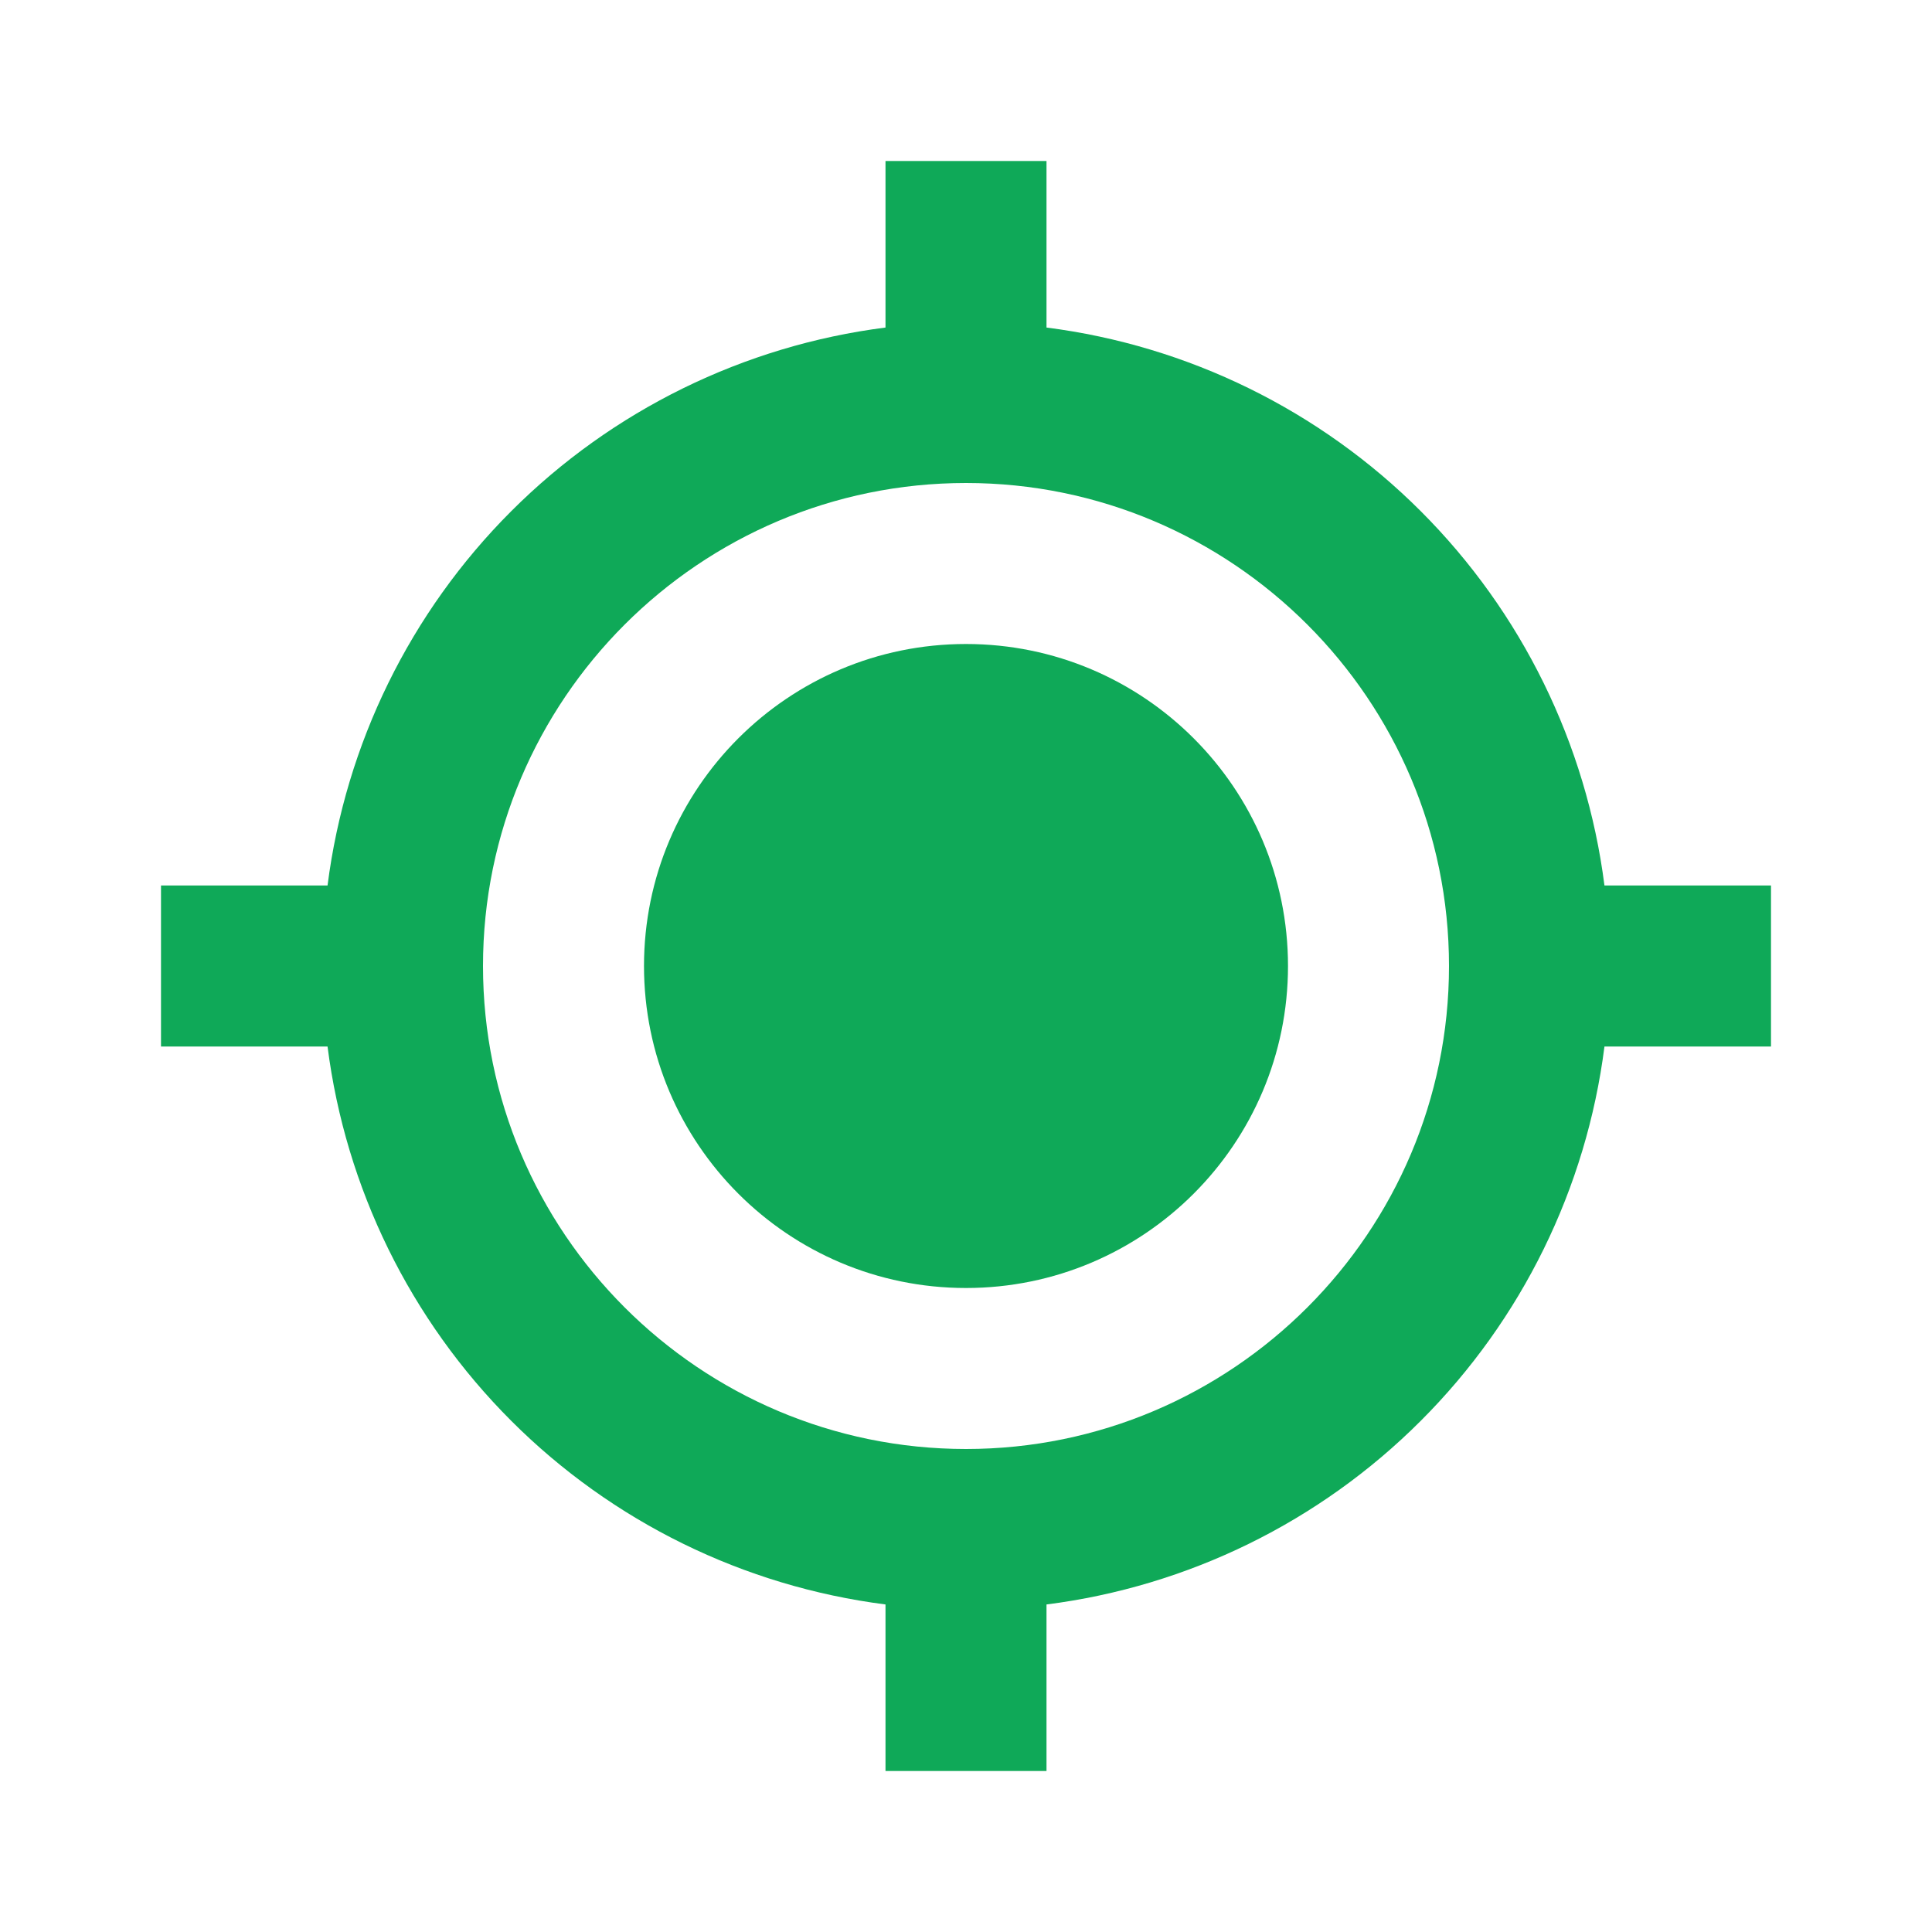
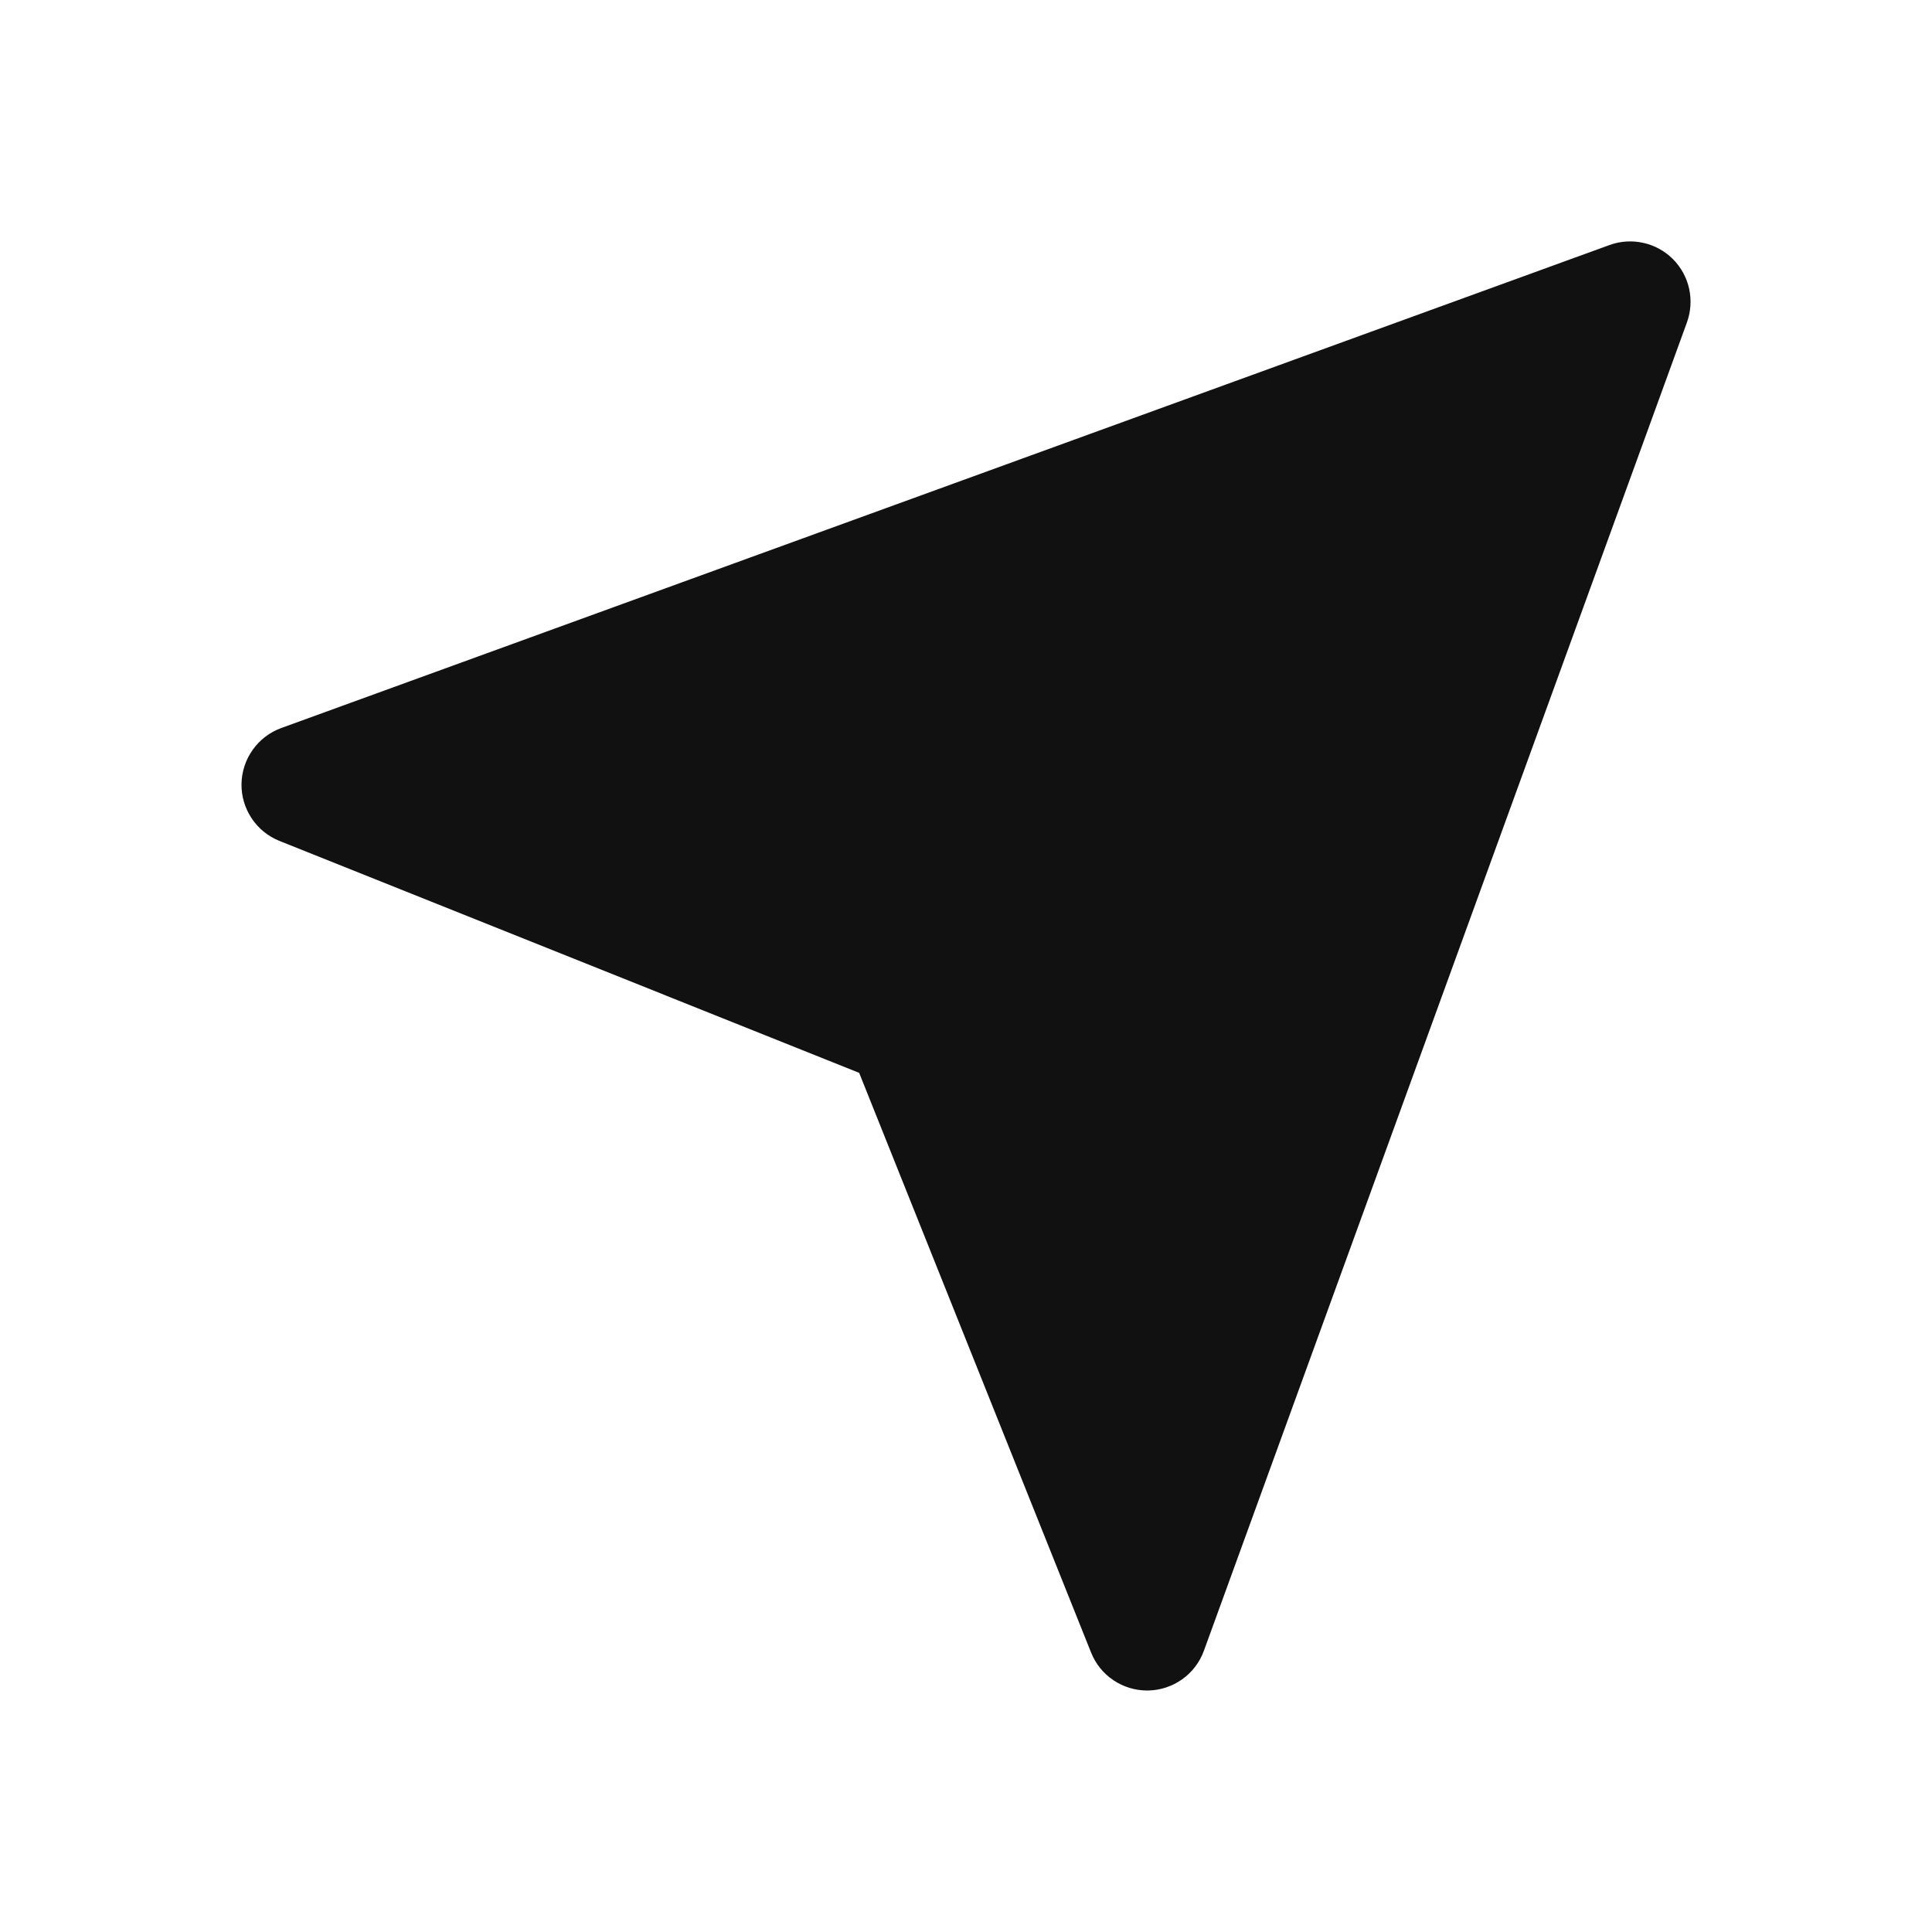
<svg xmlns="http://www.w3.org/2000/svg" width="30" height="30" viewBox="0 0 30 30" fill="none">
-   <path d="M15 20C17.761 20 20 17.761 20 15C20 12.239 17.761 10 15 10C12.239 10 10 12.239 10 15C10 17.761 12.239 20 15 20Z" fill="#0FA958" />
-   <path d="M16.25 5.086V2.5H13.75V5.086C11.55 5.367 9.506 6.37 7.938 7.938C6.37 9.506 5.367 11.55 5.086 13.75H2.5V16.25H5.086C5.367 18.45 6.37 20.494 7.938 22.062C9.506 23.63 11.55 24.633 13.75 24.914V27.5H16.25V24.914C18.45 24.634 20.494 23.631 22.062 22.062C23.631 20.494 24.634 18.45 24.914 16.25H27.5V13.75H24.914C24.633 11.55 23.63 9.506 22.062 7.938C20.494 6.37 18.45 5.367 16.25 5.086ZM15 22.5C10.864 22.5 7.5 19.136 7.5 15C7.5 10.864 10.864 7.5 15 7.5C19.136 7.5 22.5 10.864 22.5 15C22.5 19.136 19.136 22.5 15 22.5Z" fill="#0FA958" />
+   <path d="M3.75 12.172C3.747 12.362 3.802 12.548 3.907 12.706C4.012 12.865 4.163 12.987 4.34 13.058L13.341 16.659L16.942 25.66C17.011 25.834 17.131 25.984 17.287 26.089C17.442 26.194 17.625 26.25 17.813 26.25H17.828C18.017 26.247 18.202 26.186 18.357 26.076C18.511 25.966 18.629 25.812 18.694 25.633L26.194 5.008C26.255 4.84 26.267 4.659 26.229 4.484C26.191 4.31 26.103 4.15 25.977 4.023C25.85 3.897 25.691 3.809 25.516 3.771C25.342 3.732 25.16 3.744 24.992 3.805L4.367 11.305C4.188 11.37 4.034 11.488 3.924 11.643C3.814 11.798 3.753 11.983 3.75 12.173V12.172Z" fill="#111111" />
</svg>
